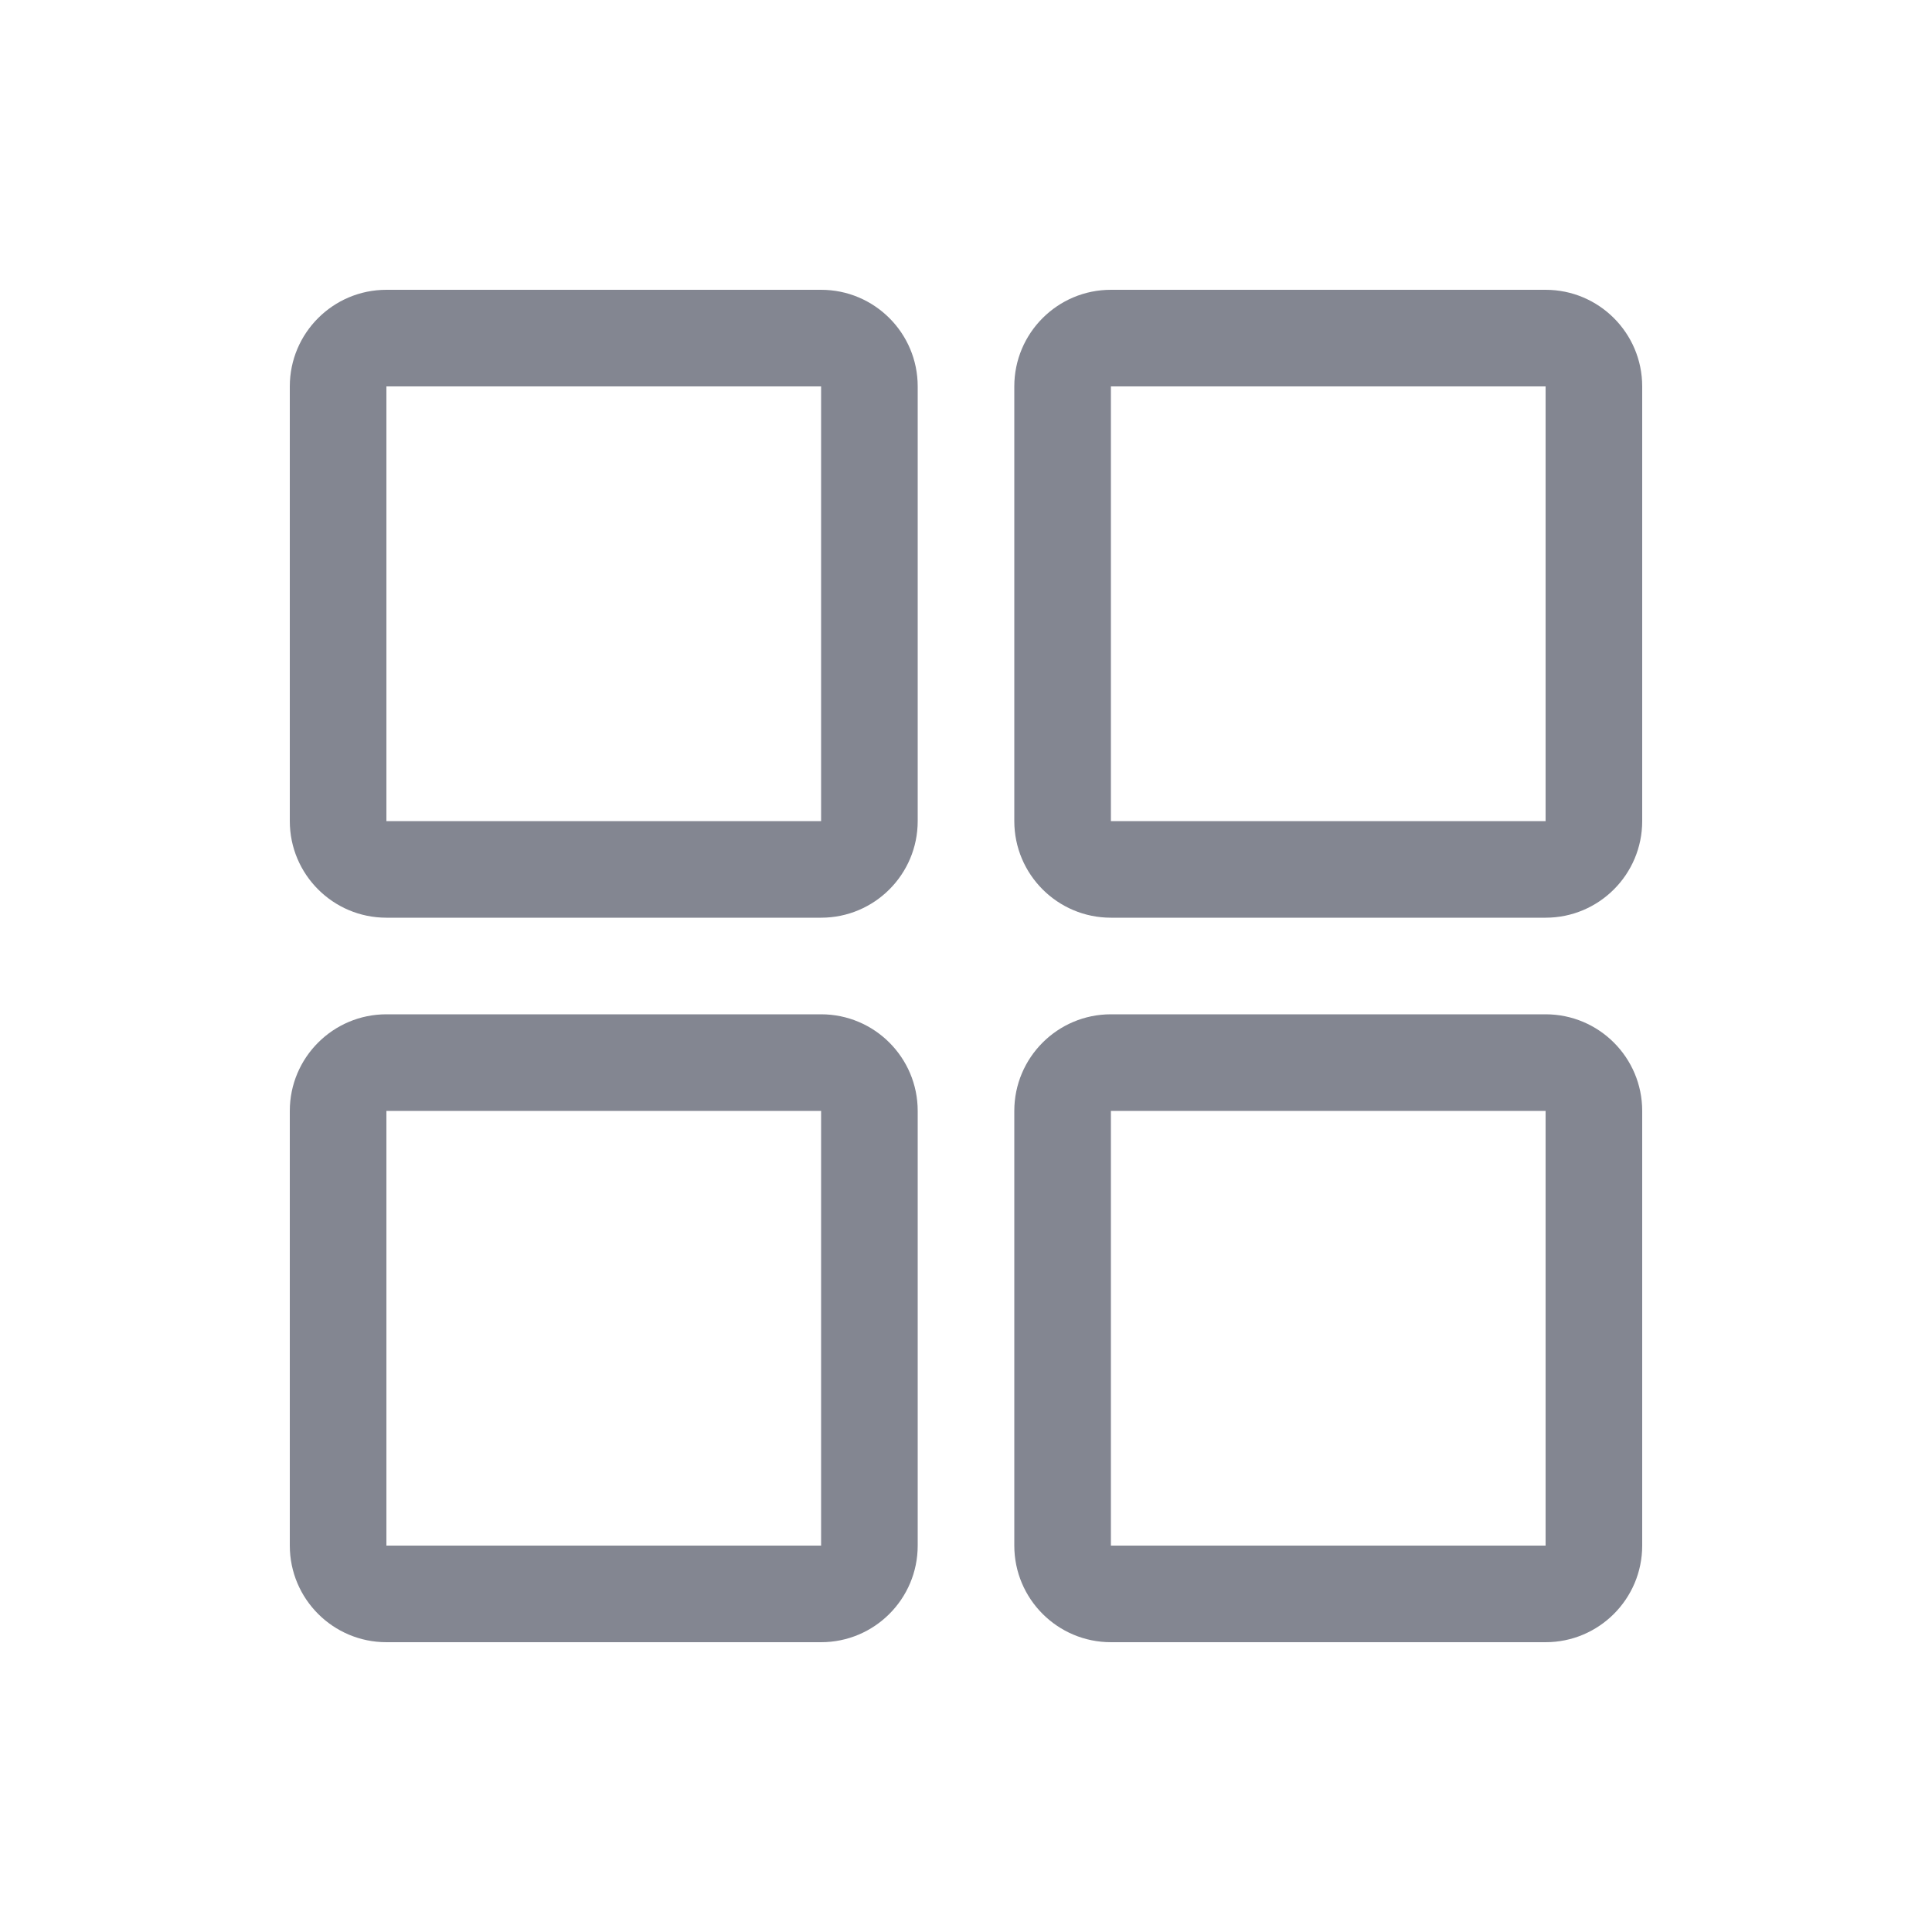
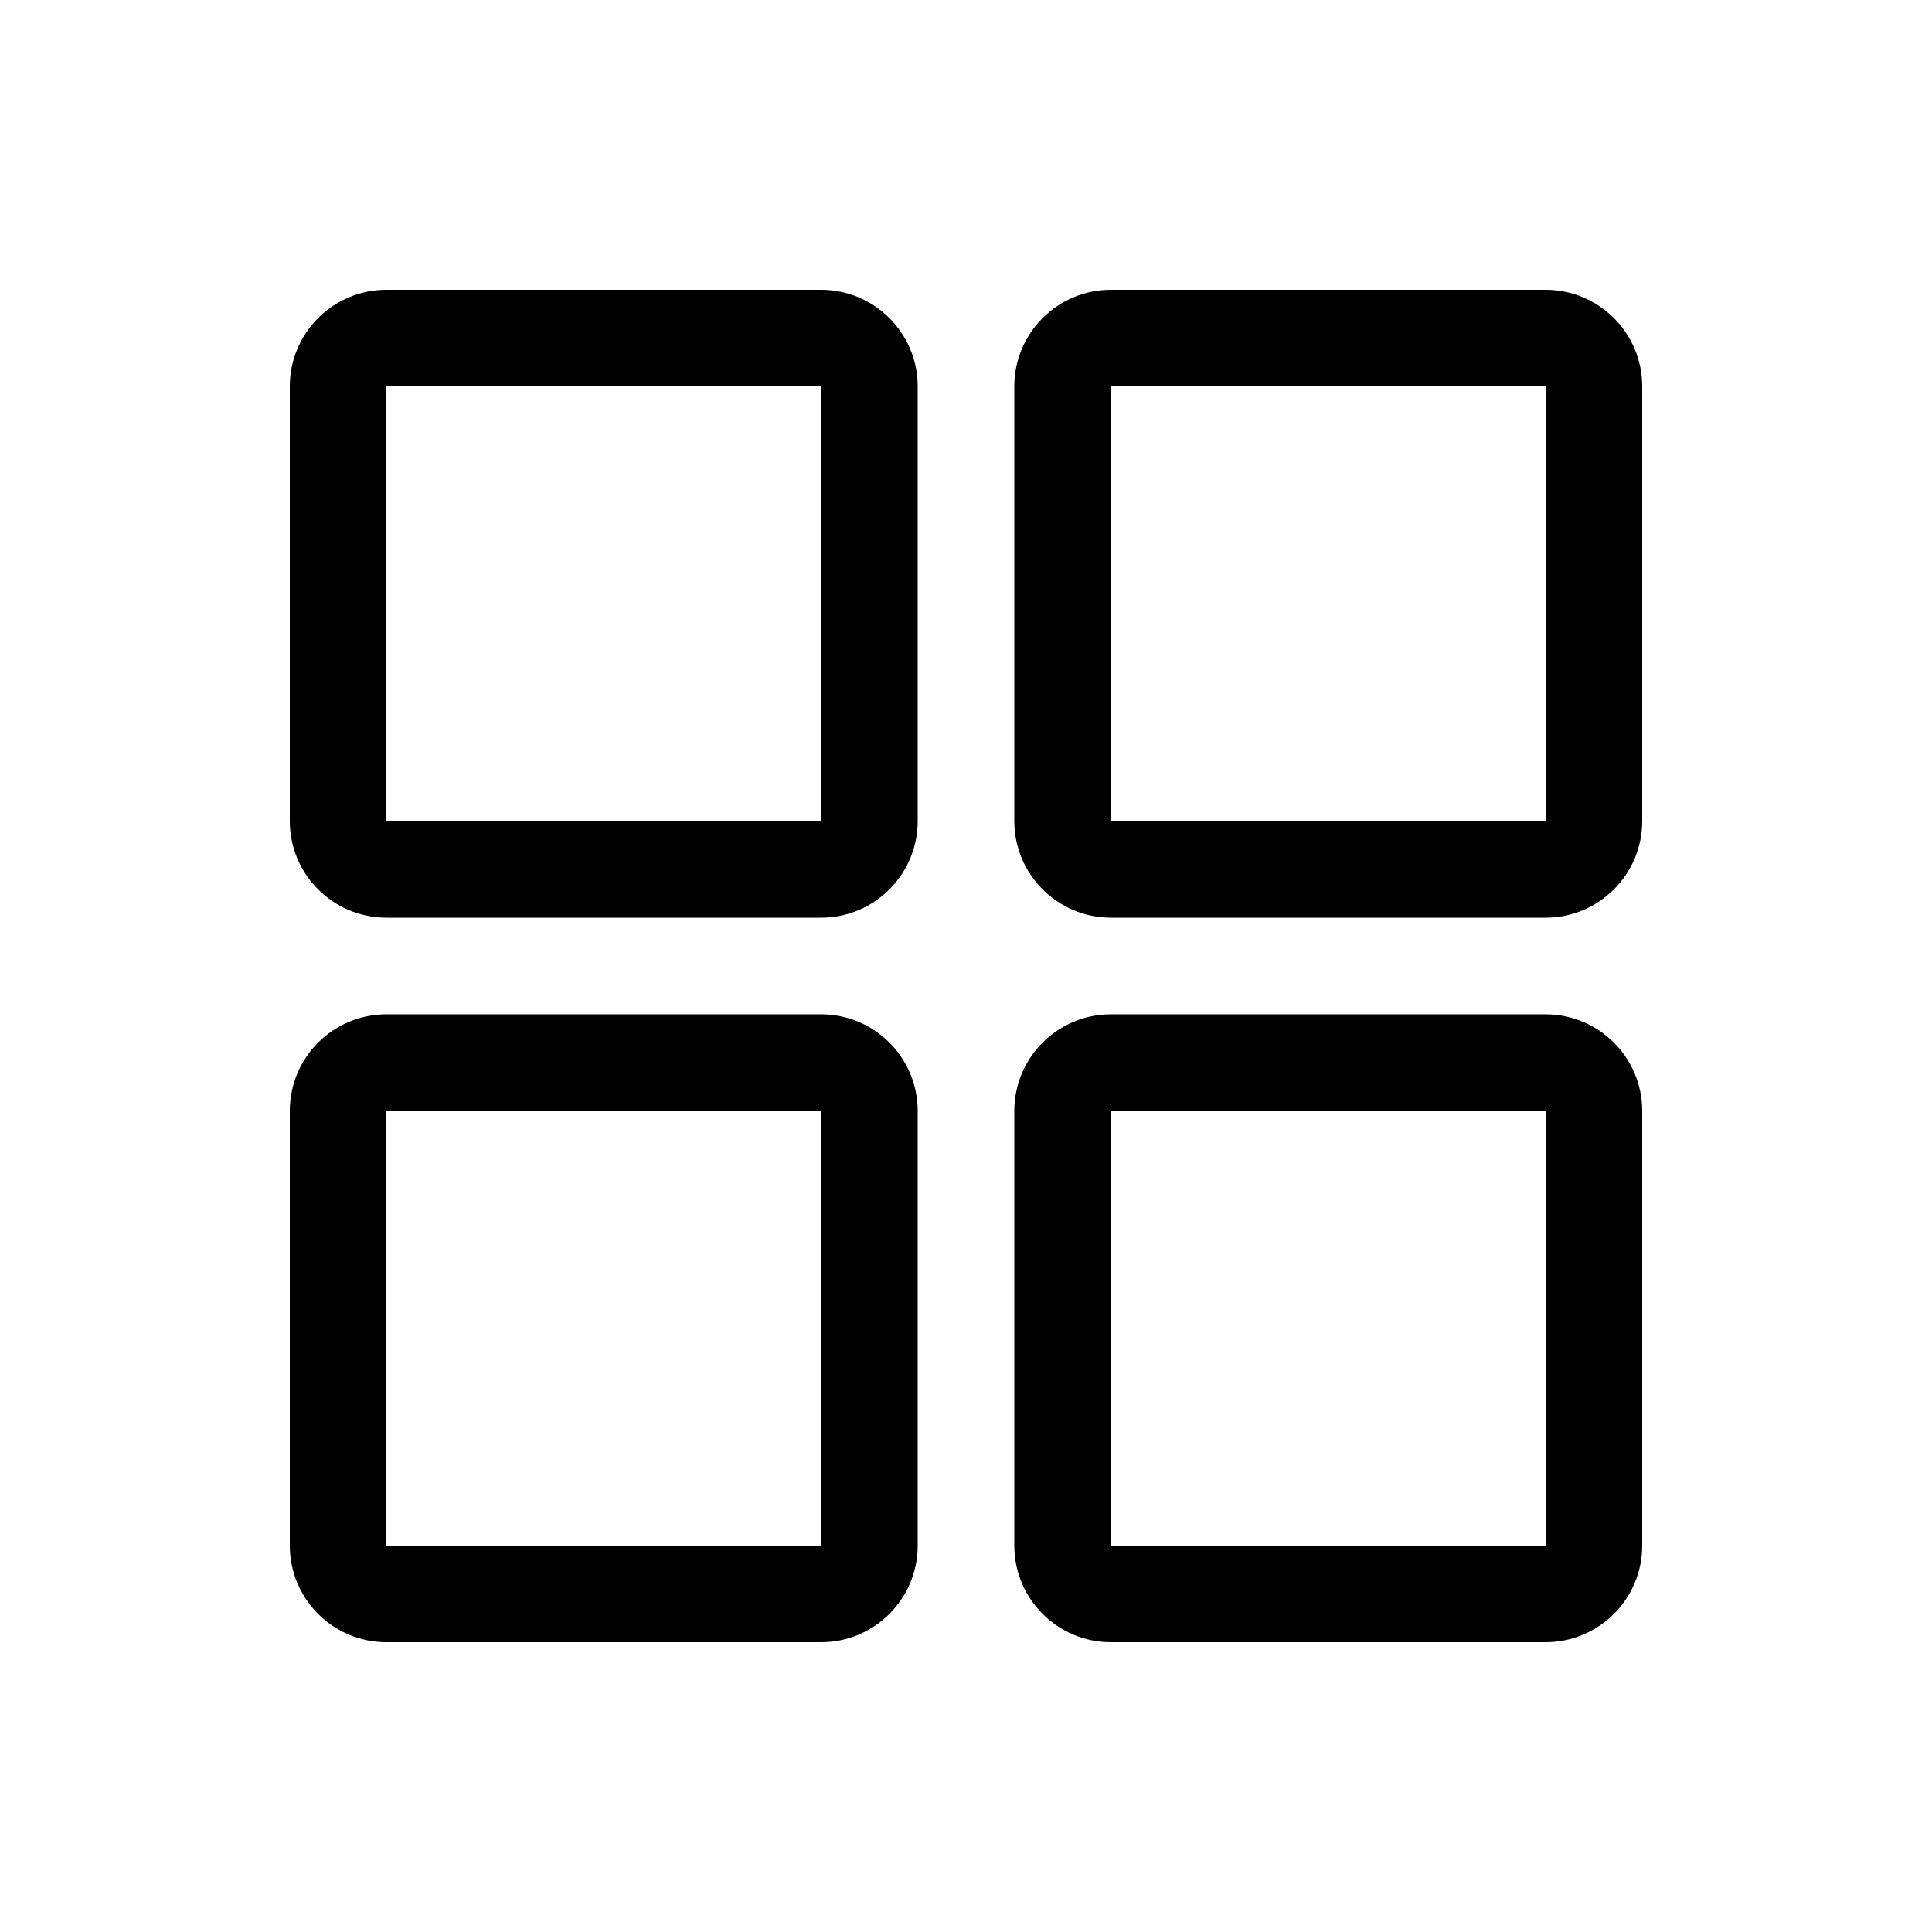
<svg xmlns="http://www.w3.org/2000/svg" width="20" height="20" viewBox="0 0 20 20" fill="none">
-   <path fill-rule="evenodd" clip-rule="evenodd" d="M8.5 8.5V4H4V8.5H8.5ZM4 3H8.5C9.052 3 9.5 3.448 9.5 4V8.5C9.5 9.052 9.052 9.5 8.5 9.5H4C3.448 9.5 3 9.052 3 8.5V4C3 3.448 3.448 3 4 3ZM8.5 16V11.5H4V16H8.5ZM4 10.5H8.5C9.052 10.5 9.5 10.948 9.5 11.5V16C9.5 16.552 9.052 17 8.5 17H4C3.448 17 3 16.552 3 16V11.5C3 10.948 3.448 10.5 4 10.5ZM16 4V8.5H11.5V4H16ZM16 3H11.5C10.948 3 10.5 3.448 10.5 4V8.5C10.5 9.052 10.948 9.5 11.5 9.5H16C16.552 9.5 17 9.052 17 8.5V4C17 3.448 16.552 3 16 3ZM16 16V11.5H11.5V16H16ZM11.5 10.5H16C16.552 10.5 17 10.948 17 11.5V16C17 16.552 16.552 17 16 17H11.5C10.948 17 10.5 16.552 10.5 16V11.5C10.5 10.948 10.948 10.5 11.5 10.5Z" fill="#838691" />
+   <path fill-rule="evenodd" clip-rule="evenodd" d="M8.5 8.5V4H4V8.5H8.5ZM4 3H8.5C9.052 3 9.5 3.448 9.5 4V8.5C9.5 9.052 9.052 9.5 8.5 9.5H4C3.448 9.5 3 9.052 3 8.5V4C3 3.448 3.448 3 4 3ZM8.5 16V11.5H4V16H8.5ZM4 10.5H8.5C9.052 10.5 9.5 10.948 9.5 11.5V16C9.5 16.552 9.052 17 8.5 17H4C3.448 17 3 16.552 3 16V11.5C3 10.948 3.448 10.5 4 10.5ZM16 4V8.5H11.5V4H16ZM16 3H11.5C10.948 3 10.5 3.448 10.5 4V8.5C10.5 9.052 10.948 9.5 11.5 9.5H16C16.552 9.5 17 9.052 17 8.5V4C17 3.448 16.552 3 16 3ZM16 16V11.5H11.5V16H16ZM11.5 10.5H16C16.552 10.5 17 10.948 17 11.5V16C17 16.552 16.552 17 16 17H11.5C10.948 17 10.5 16.552 10.5 16V11.5C10.5 10.948 10.948 10.5 11.5 10.5Z" fill="currentColor" />
</svg>
